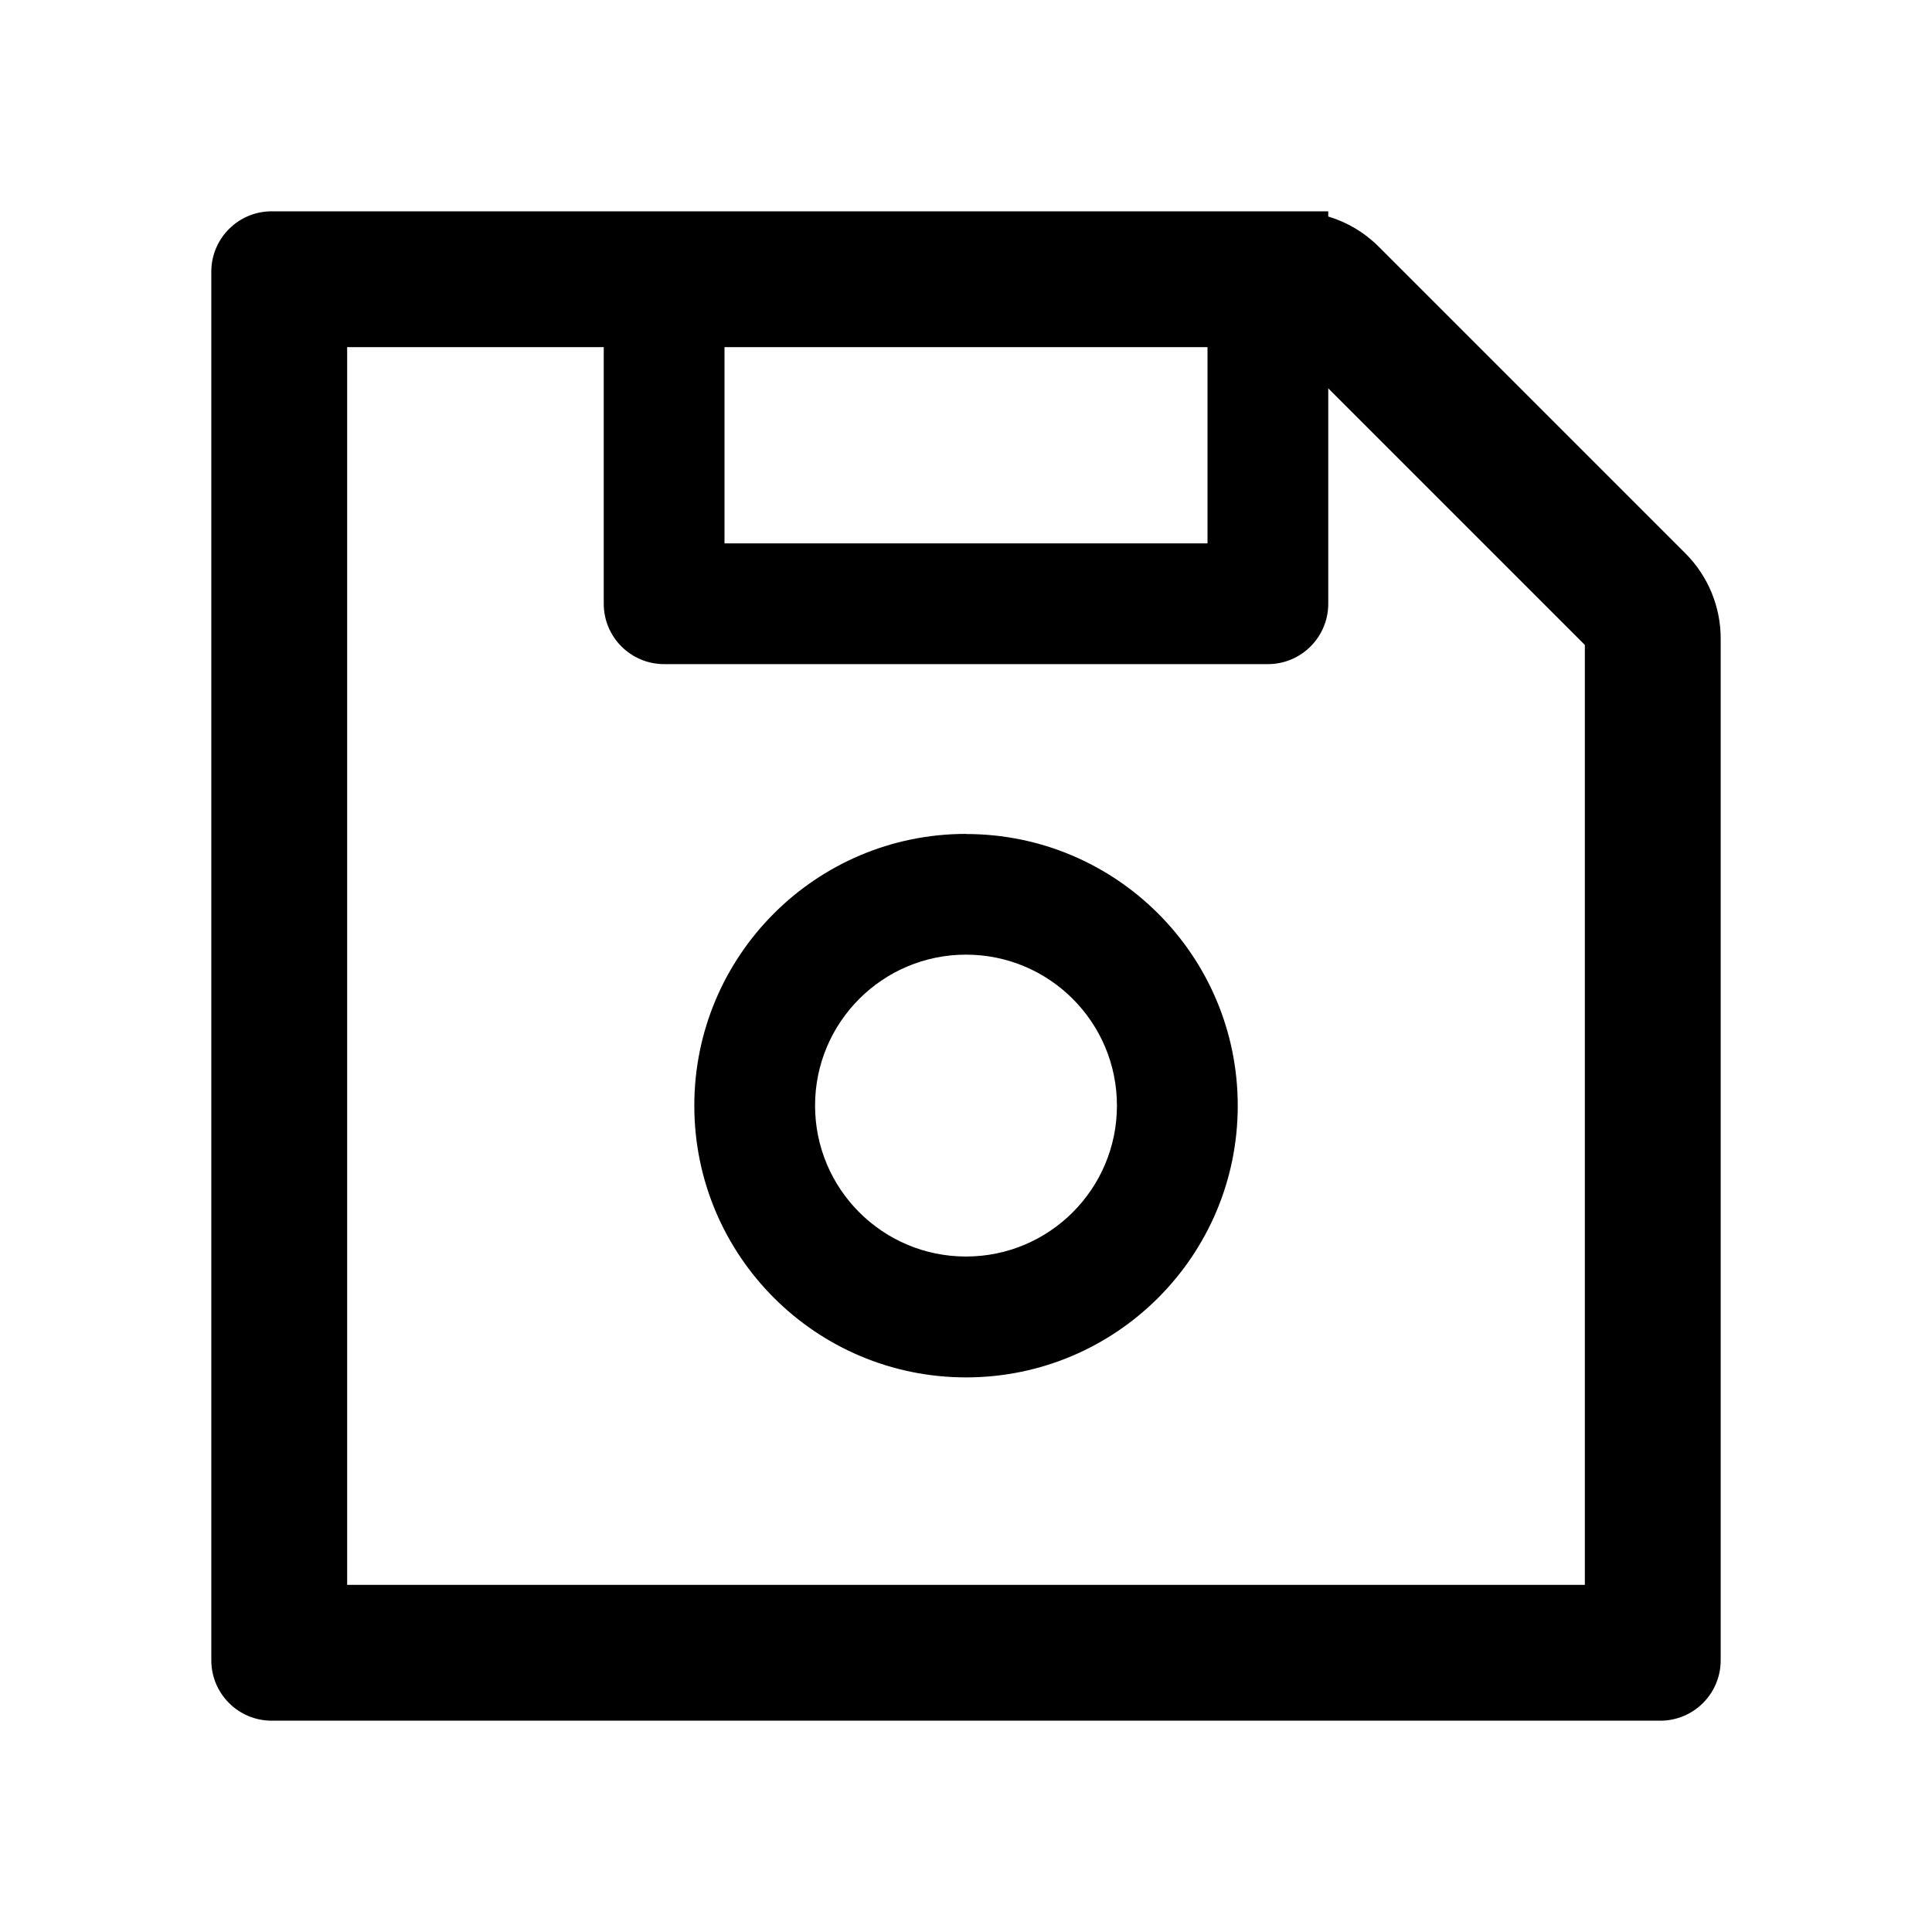
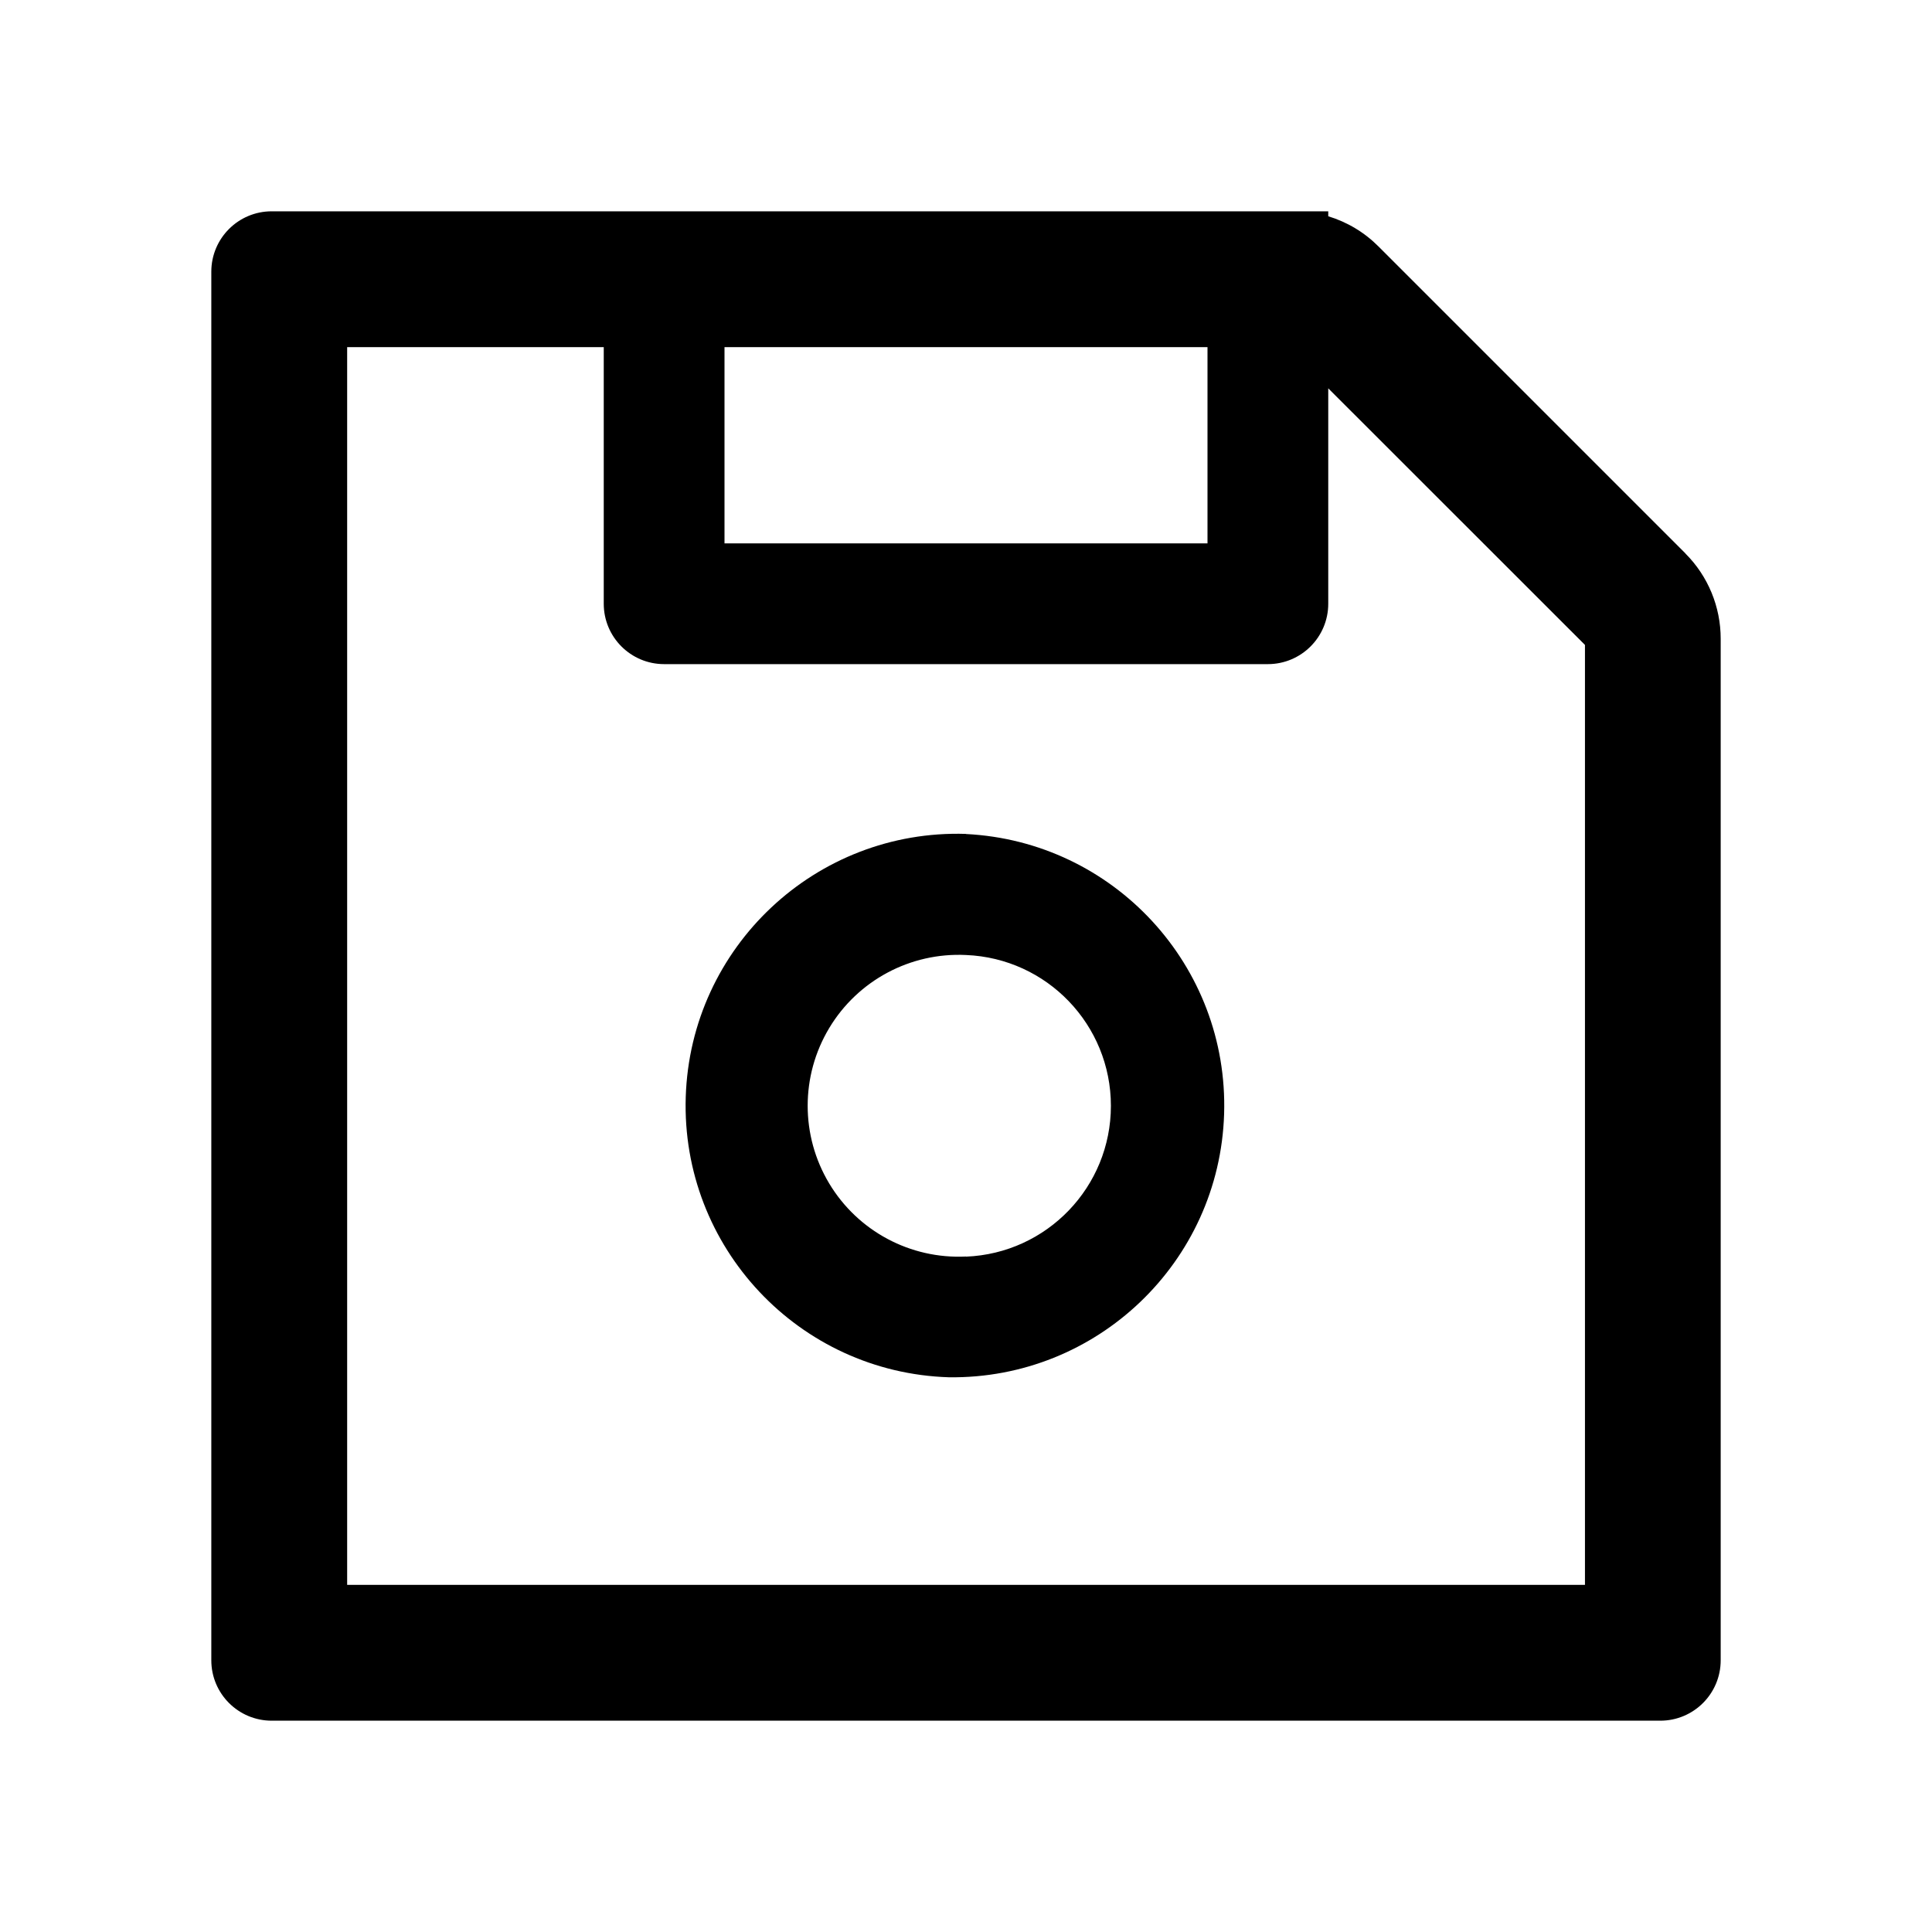
- <svg xmlns="http://www.w3.org/2000/svg" t="1666083998311" class="icon" viewBox="0 0 1024 1024" version="1.1" p-id="954" width="200" height="200">
-   <path d="M893.312 293.312l-162.56-162.56a63.744 63.744 0 0 0-26.752-16V112H144a32 32 0 0 0-32 32v736a32 32 0 0 0 32 32h736a32 32 0 0 0 32-32V338.56a63.808 63.808 0 0 0-18.688-45.248zM384 184h256V288H384V184z m456 656H184V184H320V320a32 32 0 0 0 32 32h320A32 32 0 0 0 704 320V205.824l136 136v498.176zM512 441.984a144 144 0 1 0 0.064 288.064A144 144 0 0 0 512 442.048z m0 224a80 80 0 1 1 0-160 80 80 0 0 1 0 160z" p-id="955" />
+ <svg xmlns="http://www.w3.org/2000/svg" t="1677575727694" class="icon" viewBox="0 0 1024 1024" version="1.1" p-id="2858" width="200" height="200">
+   <path d="M893.312 293.312l-162.56-162.56A63.68 63.68 0 0 0 704 114.624V112H144a32 32 0 0 0-32 32v736a32 32 0 0 0 32 32h736a32 32 0 0 0 32-32V338.56a63.808 63.808 0 0 0-18.688-45.184zM384 184h256v104H384V184z m456 656H184V184h136v136a32 32 0 0 0 32 32h320a32 32 0 0 0 32-32V205.824l136.064 136V840H840zM512 441.984a144.064 144.064 0 1 0-9.088 288A144.064 144.064 0 0 0 512 442.048z m0 224a80 80 0 1 1 0-159.808 80 80 0 0 1 0 159.872v-0.064z" p-id="2859" />
</svg>
